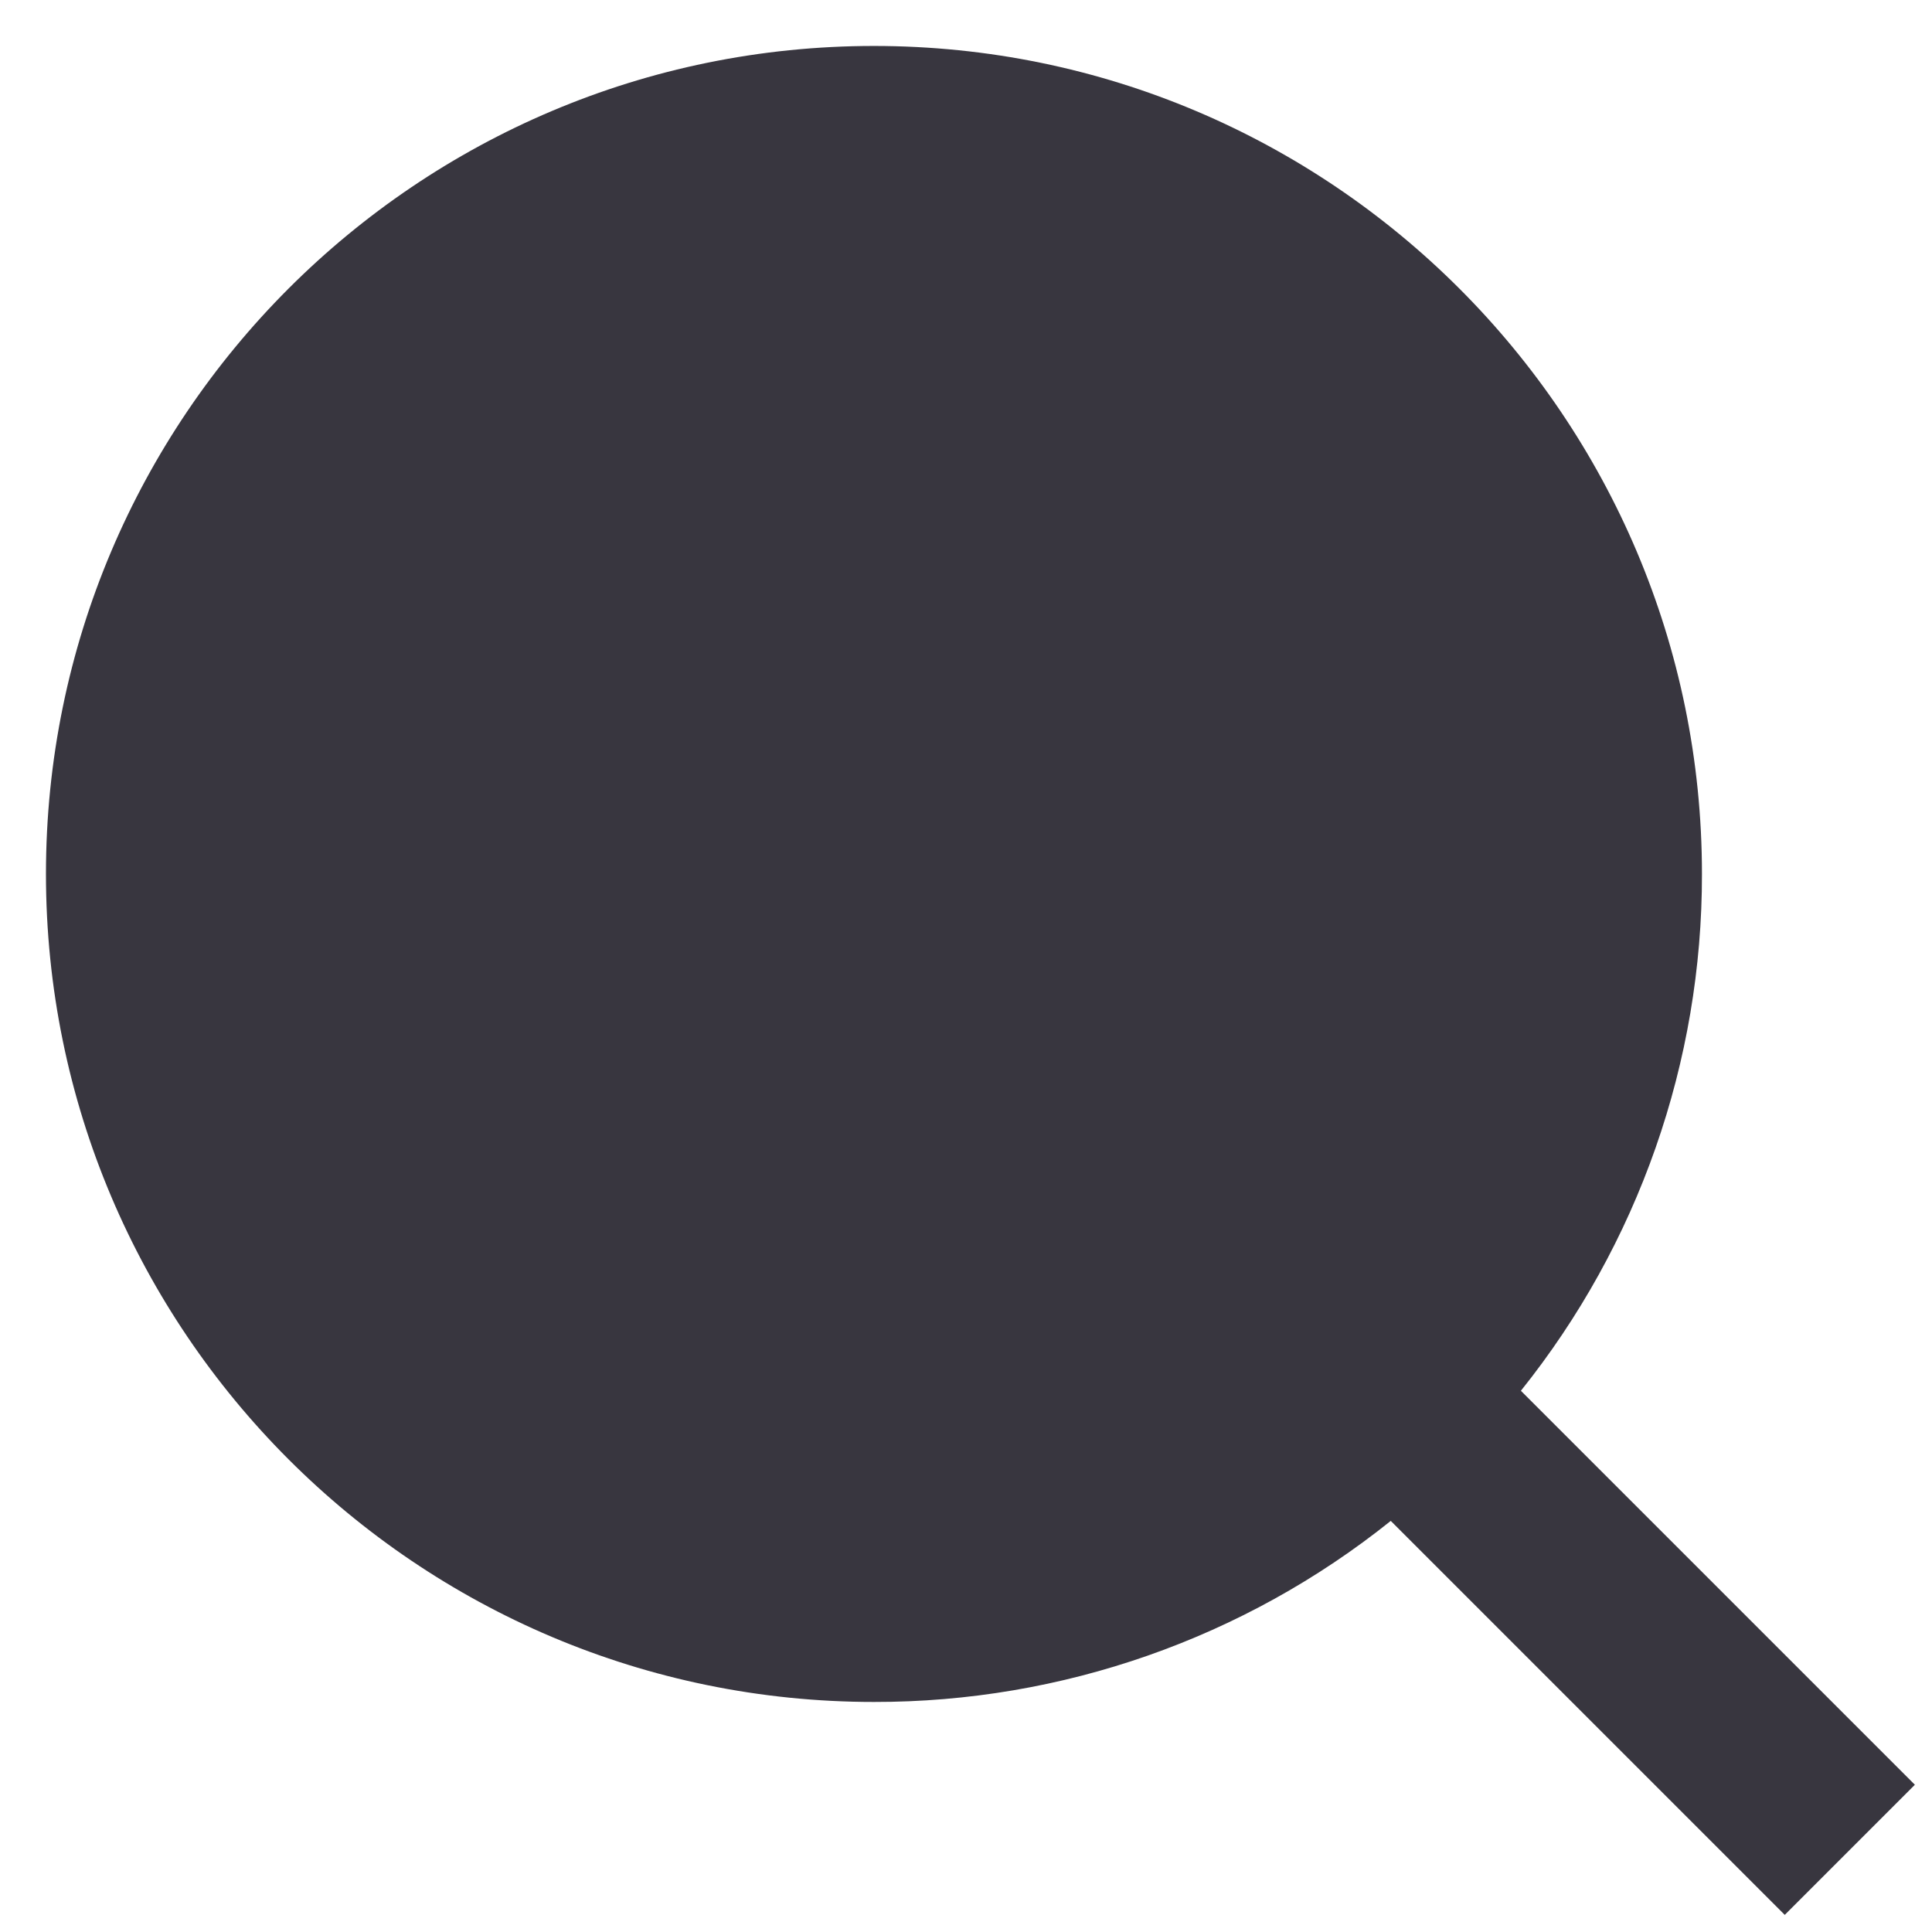
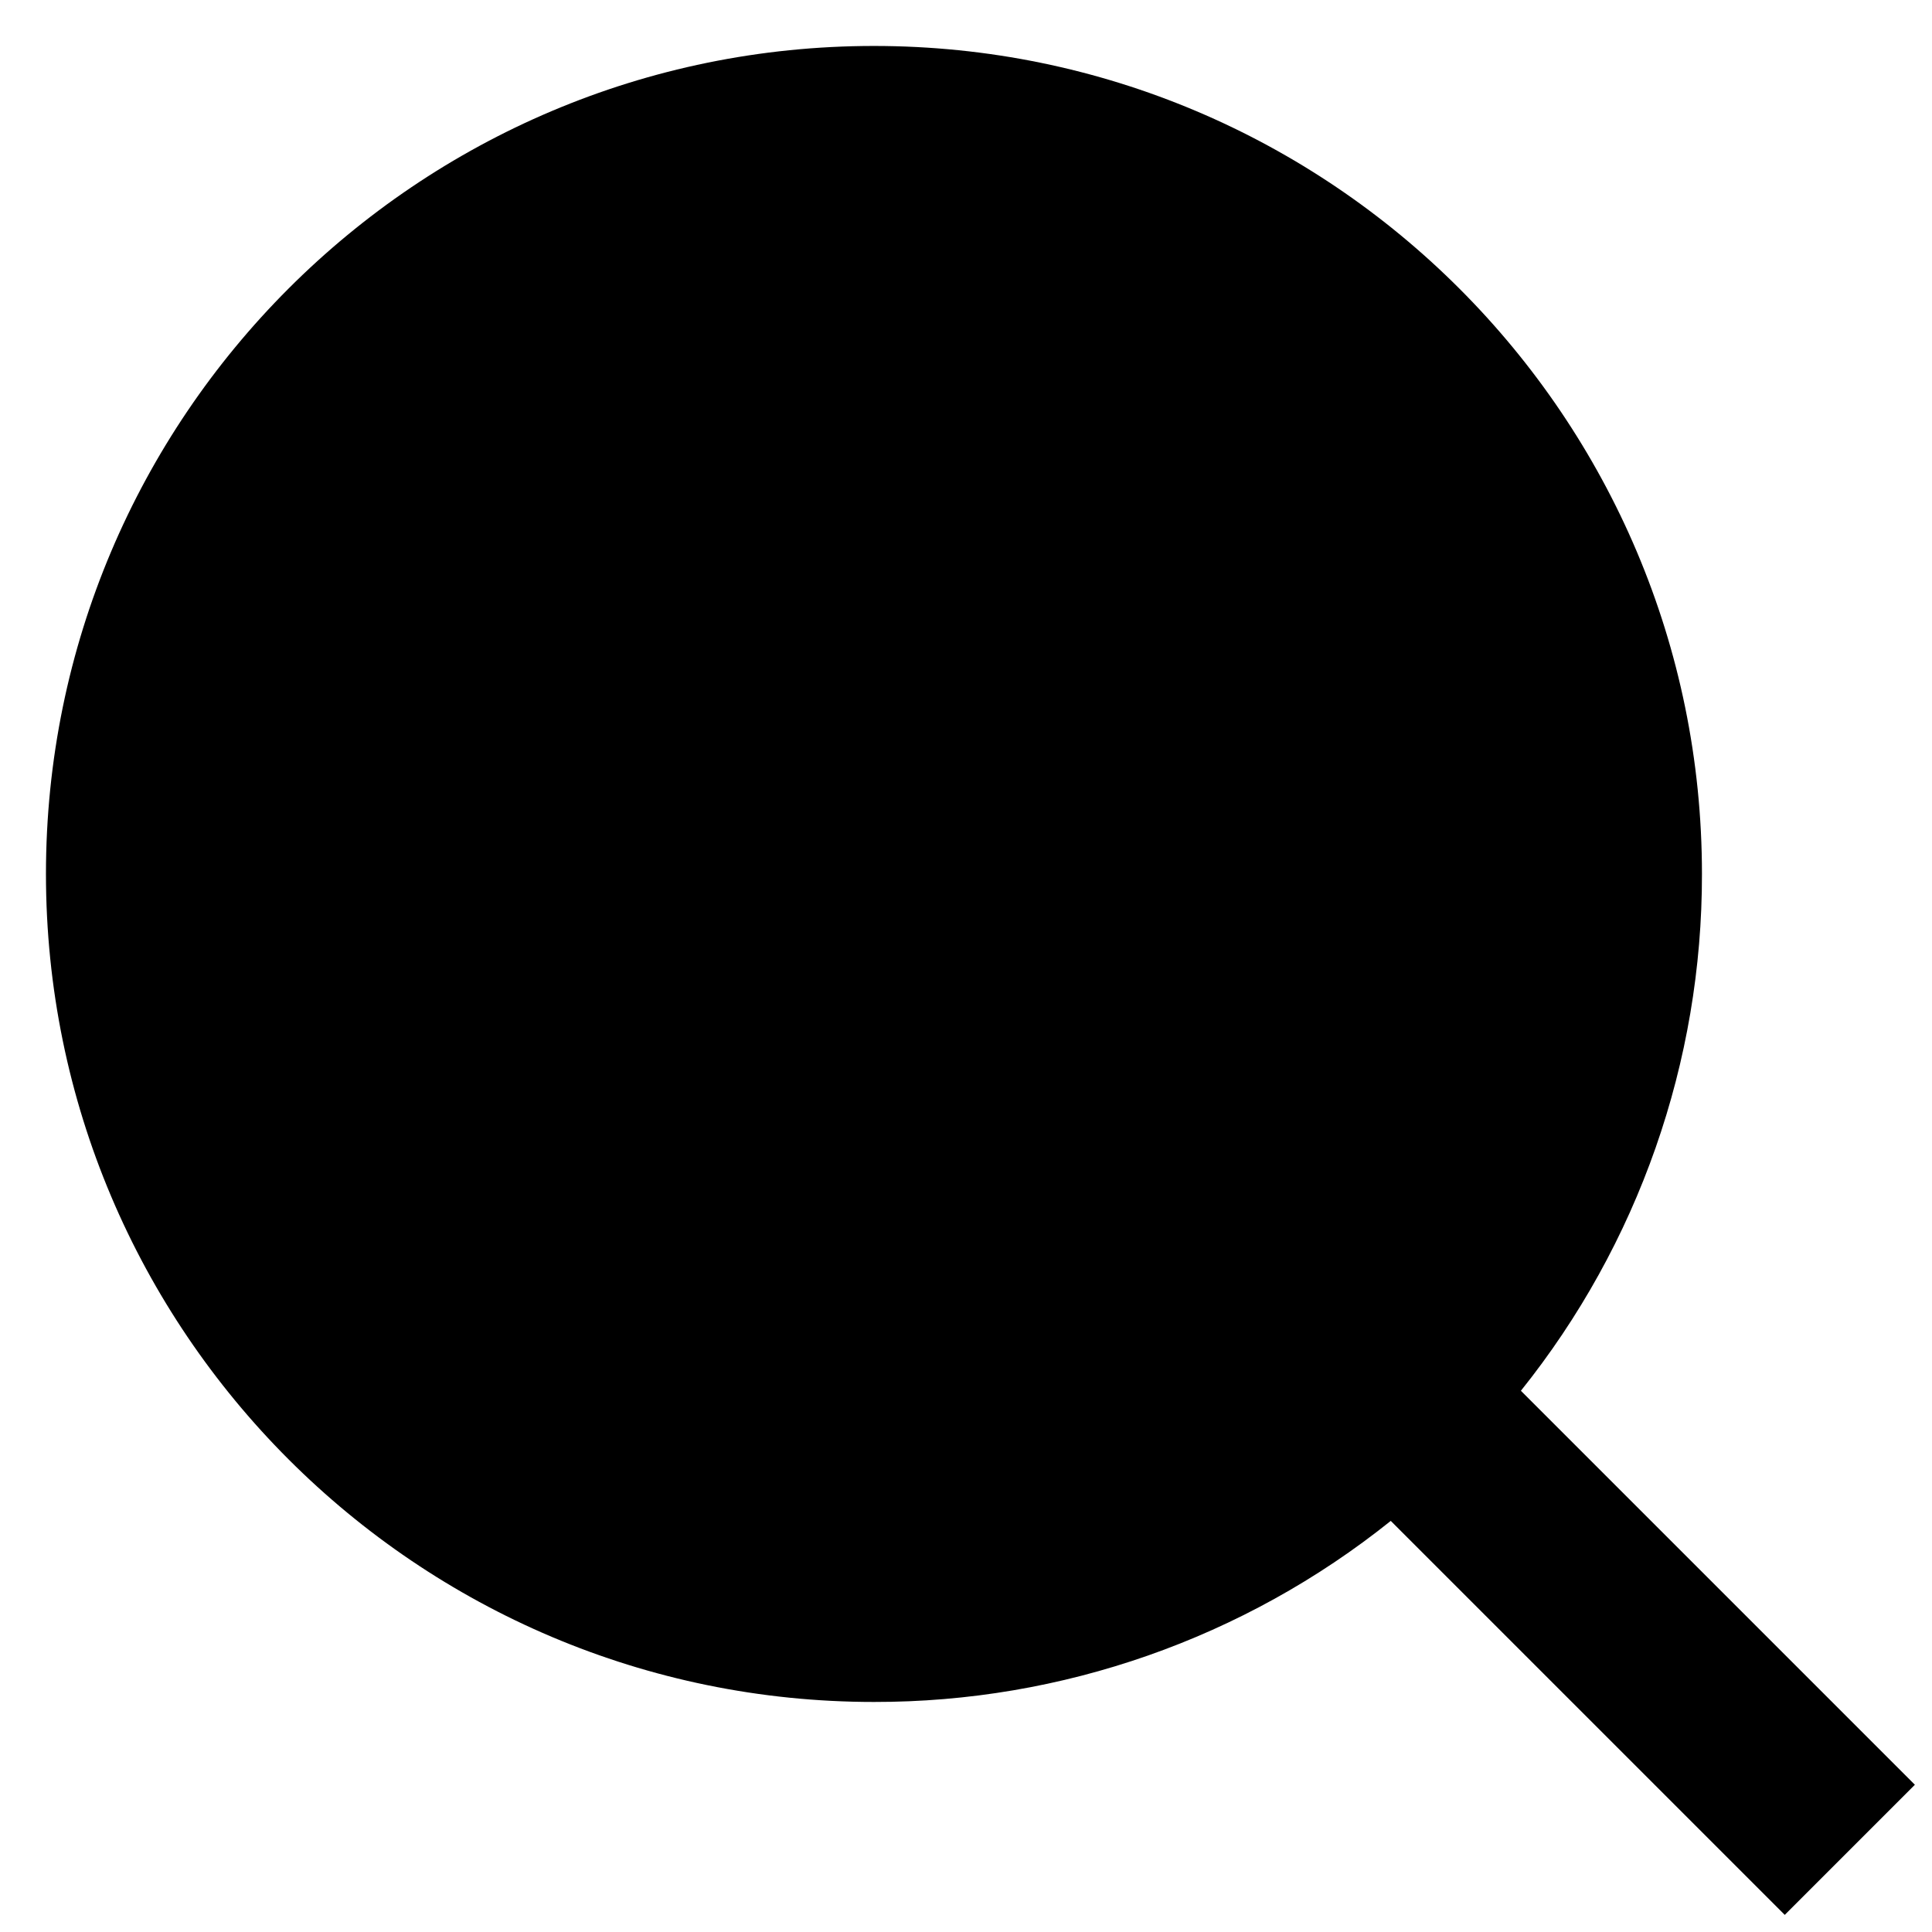
<svg xmlns="http://www.w3.org/2000/svg" width="14" height="14" viewBox="0 0 14 14" fill="none">
-   <path d="M11.021 10.078L13.876 12.933L12.933 13.876L10.078 11.021C9.016 11.872 7.695 12.335 6.333 12.333C3.021 12.333 0.333 9.645 0.333 6.333C0.333 3.021 3.021 0.333 6.333 0.333C9.645 0.333 12.333 3.021 12.333 6.333C12.335 7.695 11.872 9.016 11.021 10.078Z" fill="#38363F" />
+   <path d="M11.021 10.078L13.876 12.933L12.933 13.876L10.078 11.021C9.016 11.872 7.695 12.335 6.333 12.333C3.021 12.333 0.333 9.645 0.333 6.333C0.333 3.021 3.021 0.333 6.333 0.333C9.645 0.333 12.333 3.021 12.333 6.333C12.335 7.695 11.872 9.016 11.021 10.078Z" fill="currentColor" />
</svg>
